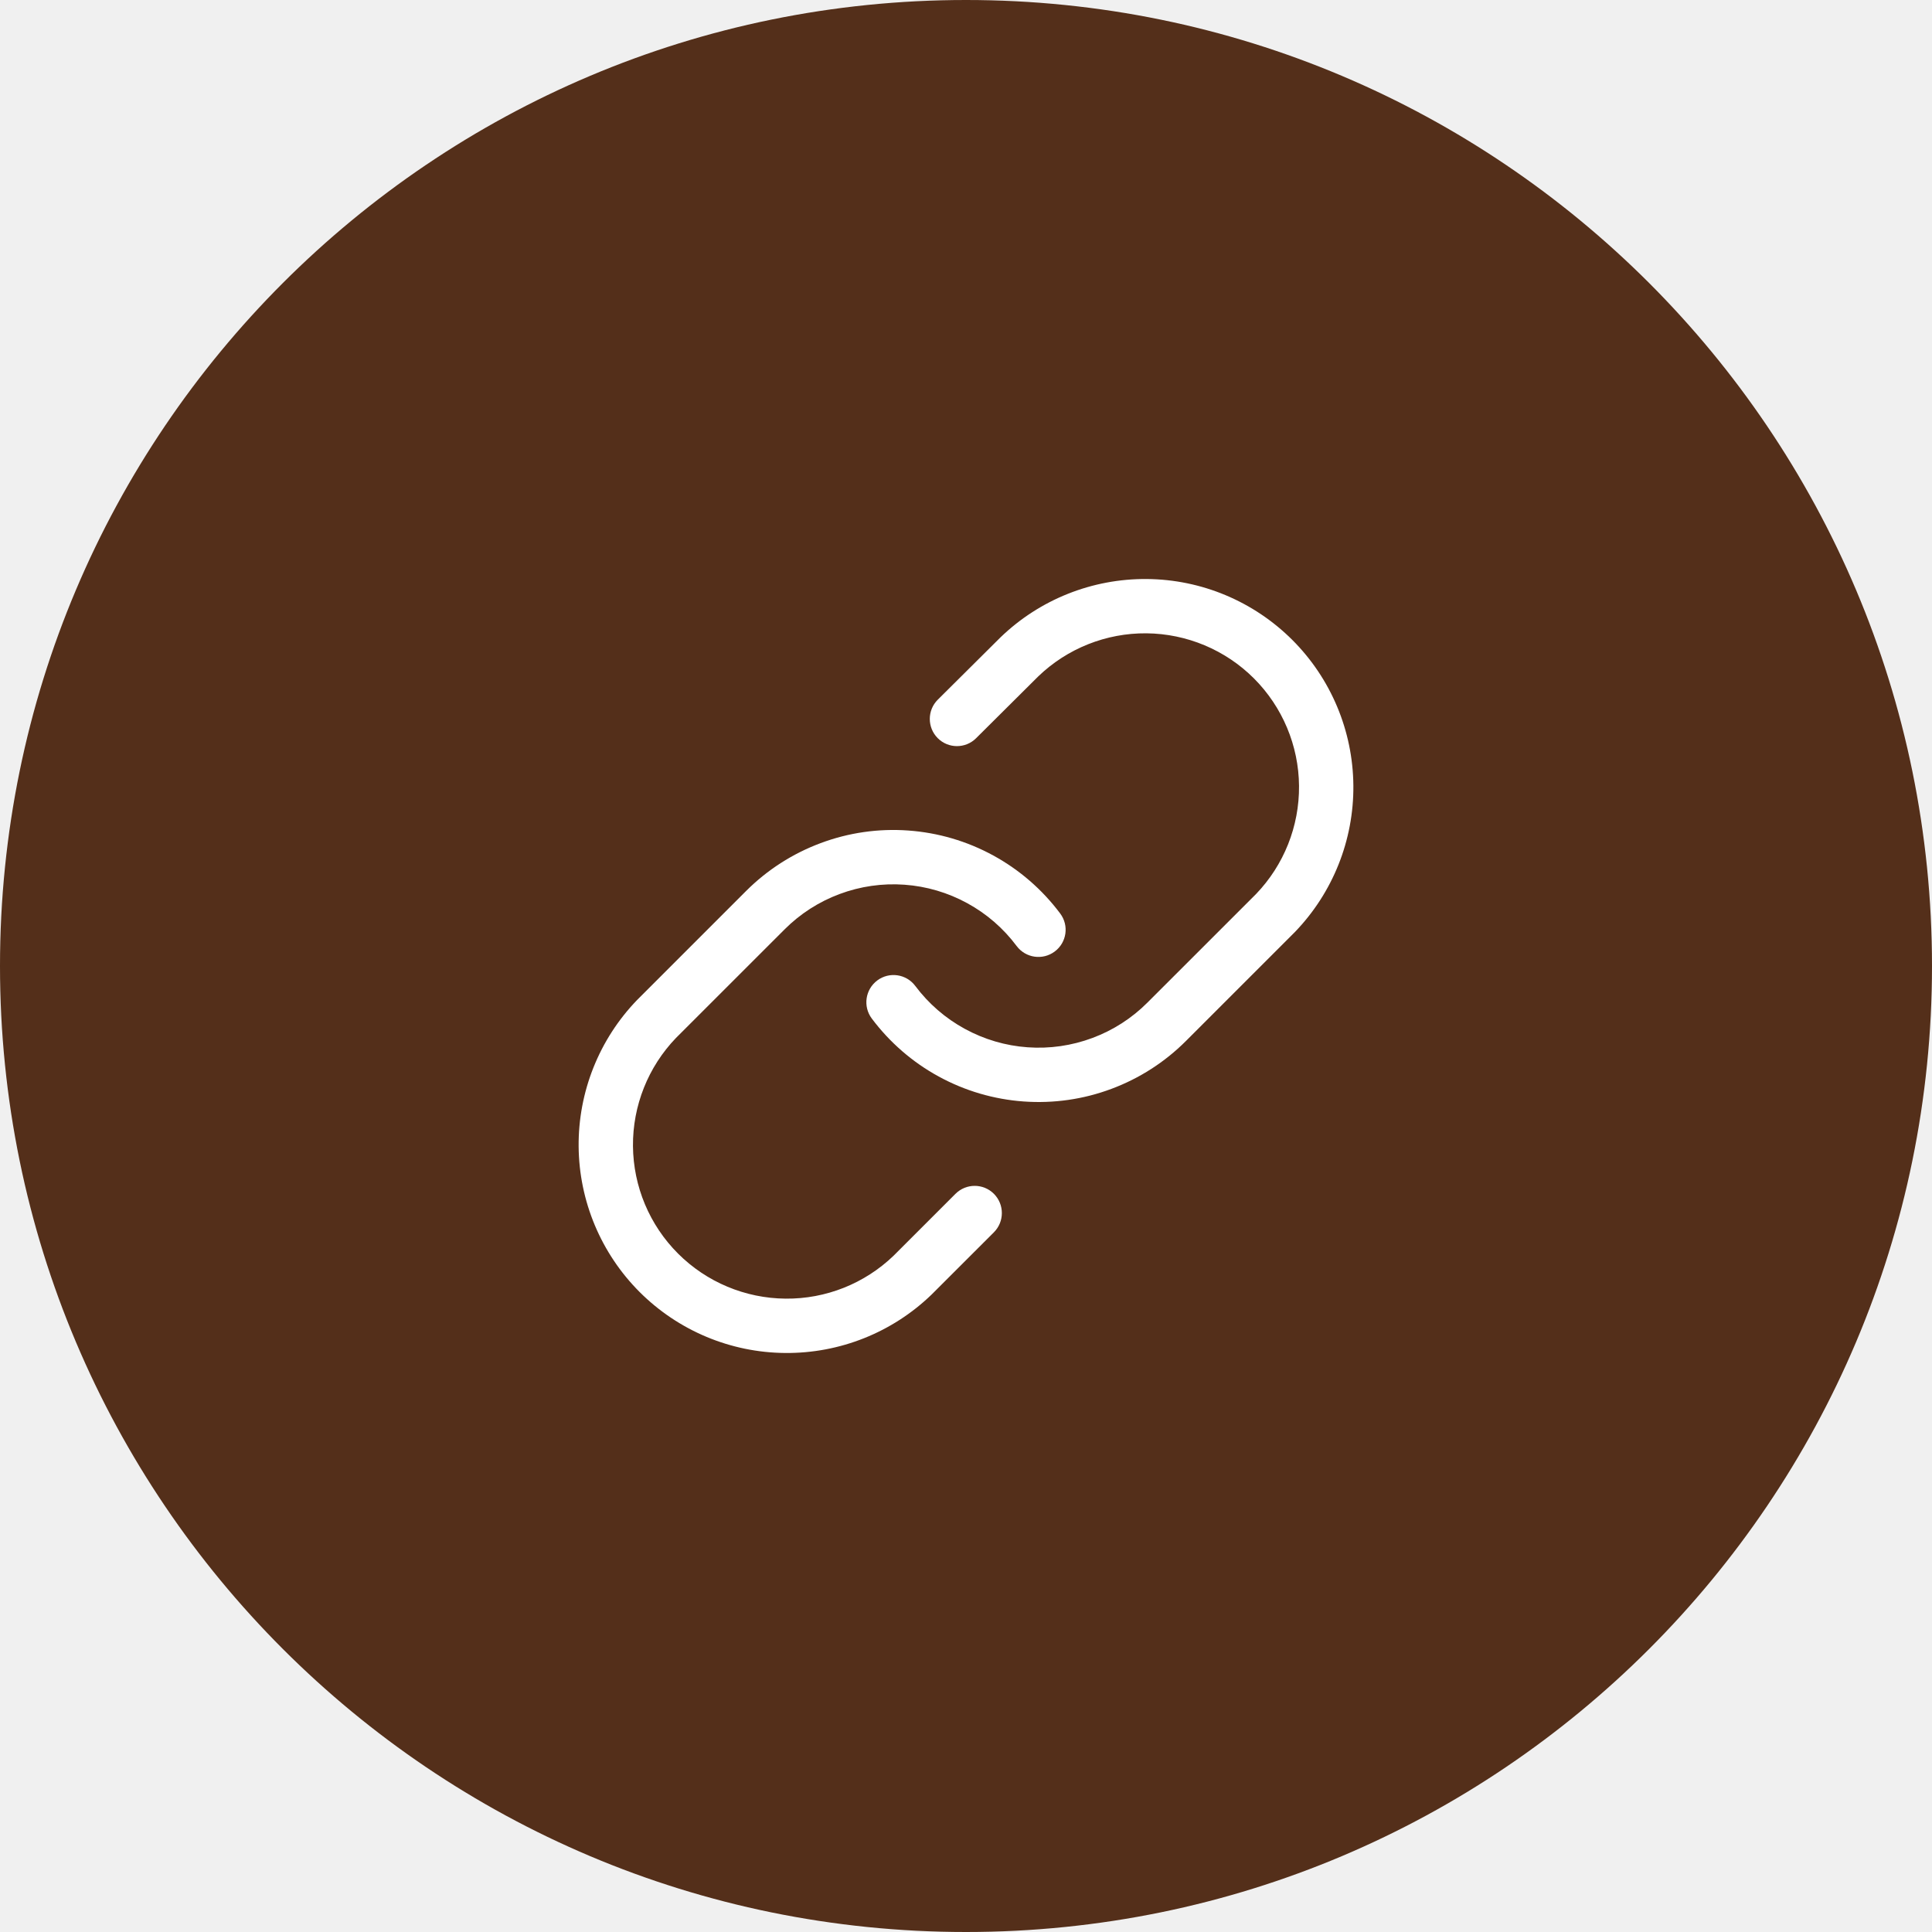
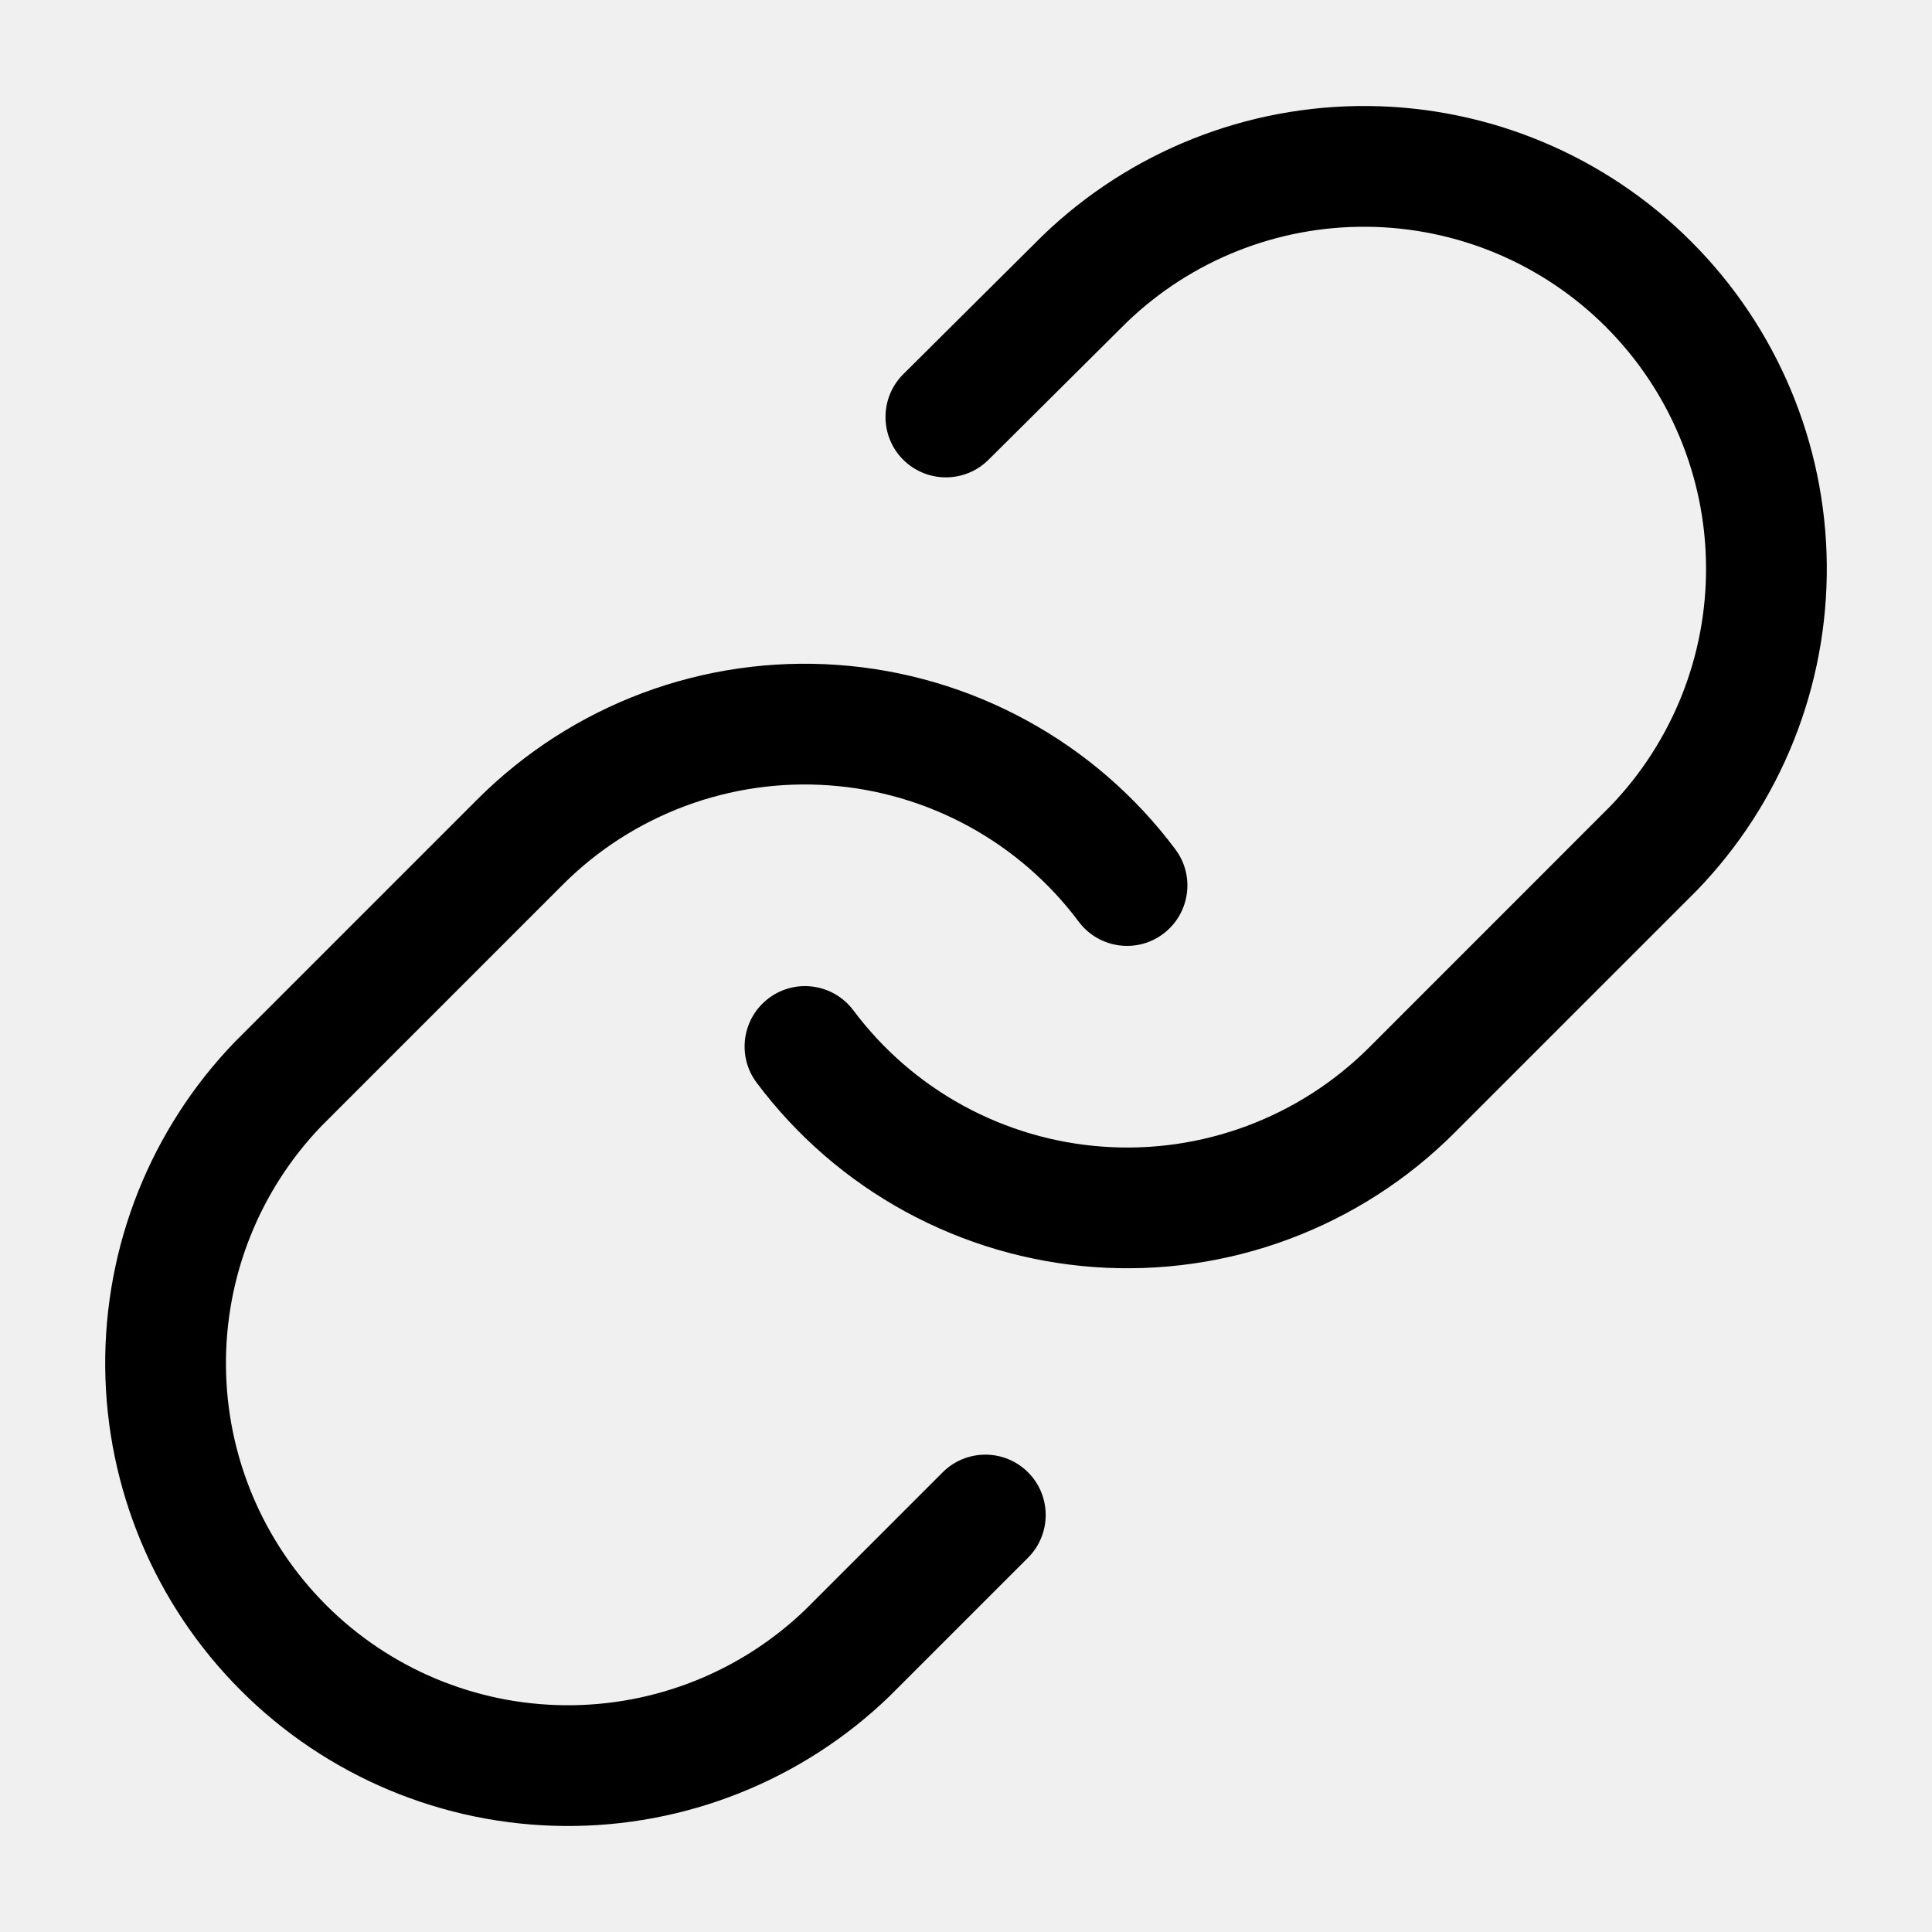
- <svg xmlns="http://www.w3.org/2000/svg" width="40" height="40" viewBox="0 0 40 40" fill="none">
-   <rect width="40" height="40" rx="20" fill="#542F1A" />
-   <g clip-path="url(#clip0_1_784)">
-     <path fill-rule="evenodd" clip-rule="evenodd" d="M20.712 13.198C21.525 12.412 22.614 11.978 23.745 11.988C24.876 11.997 25.957 12.451 26.757 13.25C27.557 14.05 28.01 15.132 28.02 16.262C28.03 17.393 27.595 18.482 26.81 19.296L26.803 19.303L24.553 21.553C24.116 21.99 23.59 22.328 23.01 22.544C22.431 22.761 21.812 22.849 21.195 22.805C20.578 22.761 19.978 22.585 19.435 22.288C18.892 21.992 18.42 21.582 18.049 21.087C17.863 20.838 17.914 20.486 18.163 20.299C18.412 20.113 18.764 20.164 18.95 20.413C19.224 20.779 19.573 21.082 19.975 21.301C20.376 21.52 20.819 21.651 21.275 21.683C21.731 21.716 22.189 21.65 22.617 21.49C23.045 21.331 23.434 21.081 23.757 20.757L26.004 18.511C26.582 17.91 26.902 17.106 26.895 16.272C26.888 15.436 26.552 14.637 25.962 14.046C25.371 13.455 24.571 13.12 23.735 13.112C22.901 13.105 22.097 13.425 21.496 14.004L20.209 15.284C19.989 15.503 19.633 15.502 19.414 15.282C19.195 15.061 19.196 14.705 19.416 14.486L20.712 13.198Z" fill="white" />
-     <path fill-rule="evenodd" clip-rule="evenodd" d="M16.99 17.456C17.569 17.239 18.188 17.15 18.805 17.195C19.422 17.239 20.022 17.415 20.565 17.712C21.107 18.008 21.58 18.418 21.95 18.913C22.137 19.162 22.086 19.514 21.837 19.7C21.588 19.886 21.236 19.836 21.049 19.587C20.776 19.221 20.427 18.918 20.025 18.699C19.624 18.48 19.181 18.349 18.725 18.317C18.269 18.284 17.811 18.35 17.383 18.51C16.955 18.669 16.566 18.919 16.243 19.243L13.996 21.489C13.418 22.09 13.098 22.894 13.105 23.728C13.112 24.564 13.447 25.363 14.038 25.954C14.629 26.545 15.429 26.88 16.265 26.887C17.099 26.895 17.902 26.575 18.503 25.996L19.782 24.717C20.002 24.497 20.358 24.497 20.578 24.717C20.797 24.937 20.797 25.293 20.578 25.513L19.288 26.802C18.475 27.588 17.386 28.022 16.255 28.012C15.124 28.003 14.043 27.549 13.243 26.75C12.443 25.95 11.99 24.868 11.98 23.738C11.97 22.607 12.405 21.517 13.19 20.704L13.197 20.697L15.447 18.447C15.447 18.447 15.447 18.447 15.447 18.447C15.884 18.01 16.41 17.672 16.99 17.456Z" fill="white" />
-   </g>
-   <defs>
-     <clipPath id="clip0_1_784">
-       <rect width="18" height="18" fill="white" transform="translate(11 11)" />
-     </clipPath>
-   </defs>
+ <svg xmlns="http://www.w3.org/2000/svg" width="24" height="24" viewBox="0 0 24 24" fill="none">
+   <path fill-rule="evenodd" clip-rule="evenodd" d="M12.949 2.93C14.034 1.883 15.486 1.304 16.994 1.317C18.501 1.33 19.943 1.934 21.009 3.001C22.076 4.067 22.68 5.509 22.693 7.016C22.706 8.524 22.127 9.977 21.079 11.061L21.07 11.07L18.07 14.07C17.488 14.653 16.786 15.104 16.014 15.392C15.241 15.681 14.415 15.799 13.593 15.74C12.771 15.681 11.971 15.446 11.247 15.051C10.523 14.656 9.893 14.109 9.399 13.449C9.151 13.117 9.219 12.648 9.551 12.399C9.883 12.151 10.352 12.219 10.601 12.551C10.966 13.039 11.431 13.443 11.966 13.735C12.501 14.027 13.092 14.201 13.7 14.244C14.308 14.288 14.918 14.2 15.489 13.987C16.06 13.774 16.579 13.441 17.01 13.01L20.005 10.014C20.776 9.213 21.203 8.142 21.193 7.029C21.184 5.915 20.737 4.849 19.949 4.061C19.161 3.273 18.095 2.826 16.98 2.817C15.868 2.807 14.796 3.234 13.995 4.006L12.279 5.712C11.985 6.004 11.51 6.002 11.218 5.709C10.926 5.415 10.928 4.94 11.221 4.648L12.949 2.93Z" fill="black" />
+   <path fill-rule="evenodd" clip-rule="evenodd" d="M7.987 8.607C8.759 8.319 9.585 8.201 10.407 8.26C11.229 8.318 12.03 8.554 12.753 8.949C13.477 9.344 14.107 9.89 14.601 10.551C14.849 10.882 14.781 11.352 14.449 11.601C14.118 11.849 13.648 11.781 13.4 11.449C13.035 10.961 12.569 10.557 12.034 10.265C11.499 9.973 10.908 9.799 10.3 9.756C9.692 9.712 9.082 9.8 8.511 10.013C7.94 10.226 7.421 10.559 6.991 10.99L3.995 13.986C3.224 14.787 2.797 15.858 2.807 16.971C2.816 18.085 3.263 19.151 4.051 19.939C4.839 20.727 5.905 21.174 7.02 21.183C8.132 21.193 9.204 20.766 10.005 19.995L11.71 18.29C12.003 17.997 12.478 17.997 12.771 18.29C13.063 18.582 13.063 19.057 12.771 19.35L11.051 21.07C9.967 22.117 8.514 22.696 7.007 22.683C5.499 22.67 4.057 22.066 2.991 20.999C1.925 19.933 1.32 18.491 1.307 16.983C1.294 15.476 1.873 14.023 2.921 12.939L2.93 12.93L5.93 9.93C5.93 9.93 5.93 9.93 5.93 9.93C6.513 9.347 7.214 8.896 7.987 8.607Z" fill="black" />
</svg>
